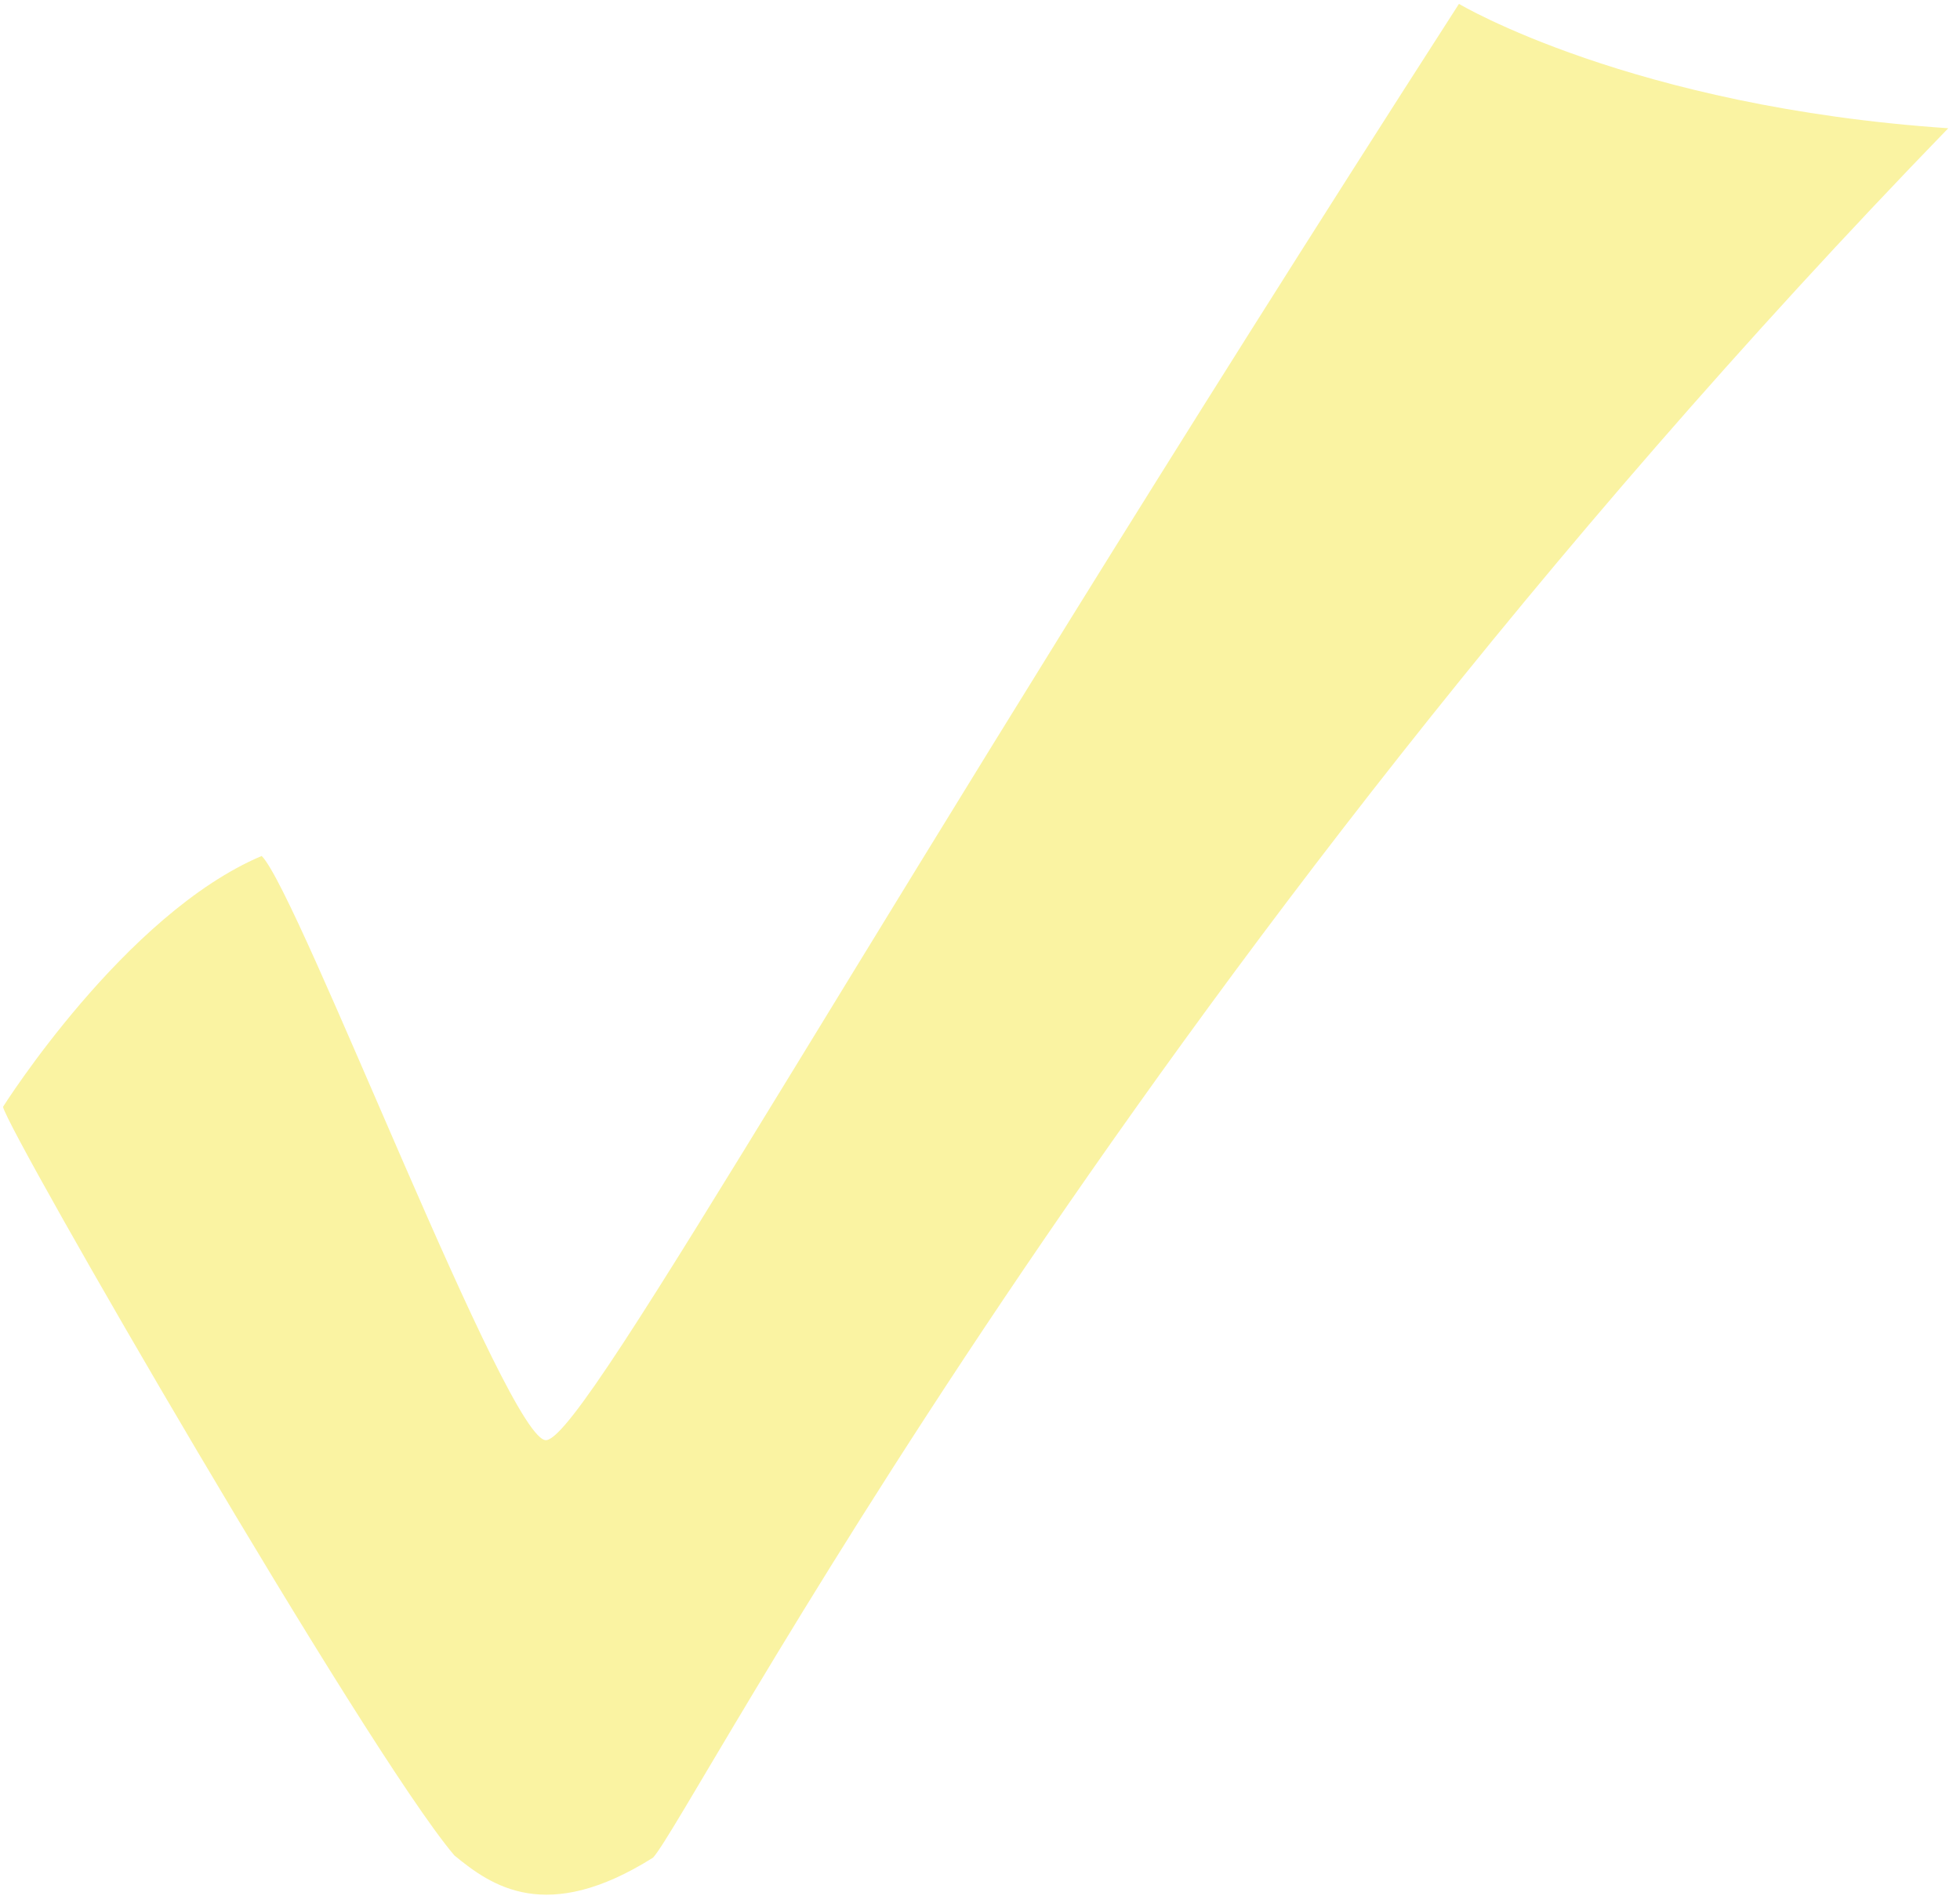
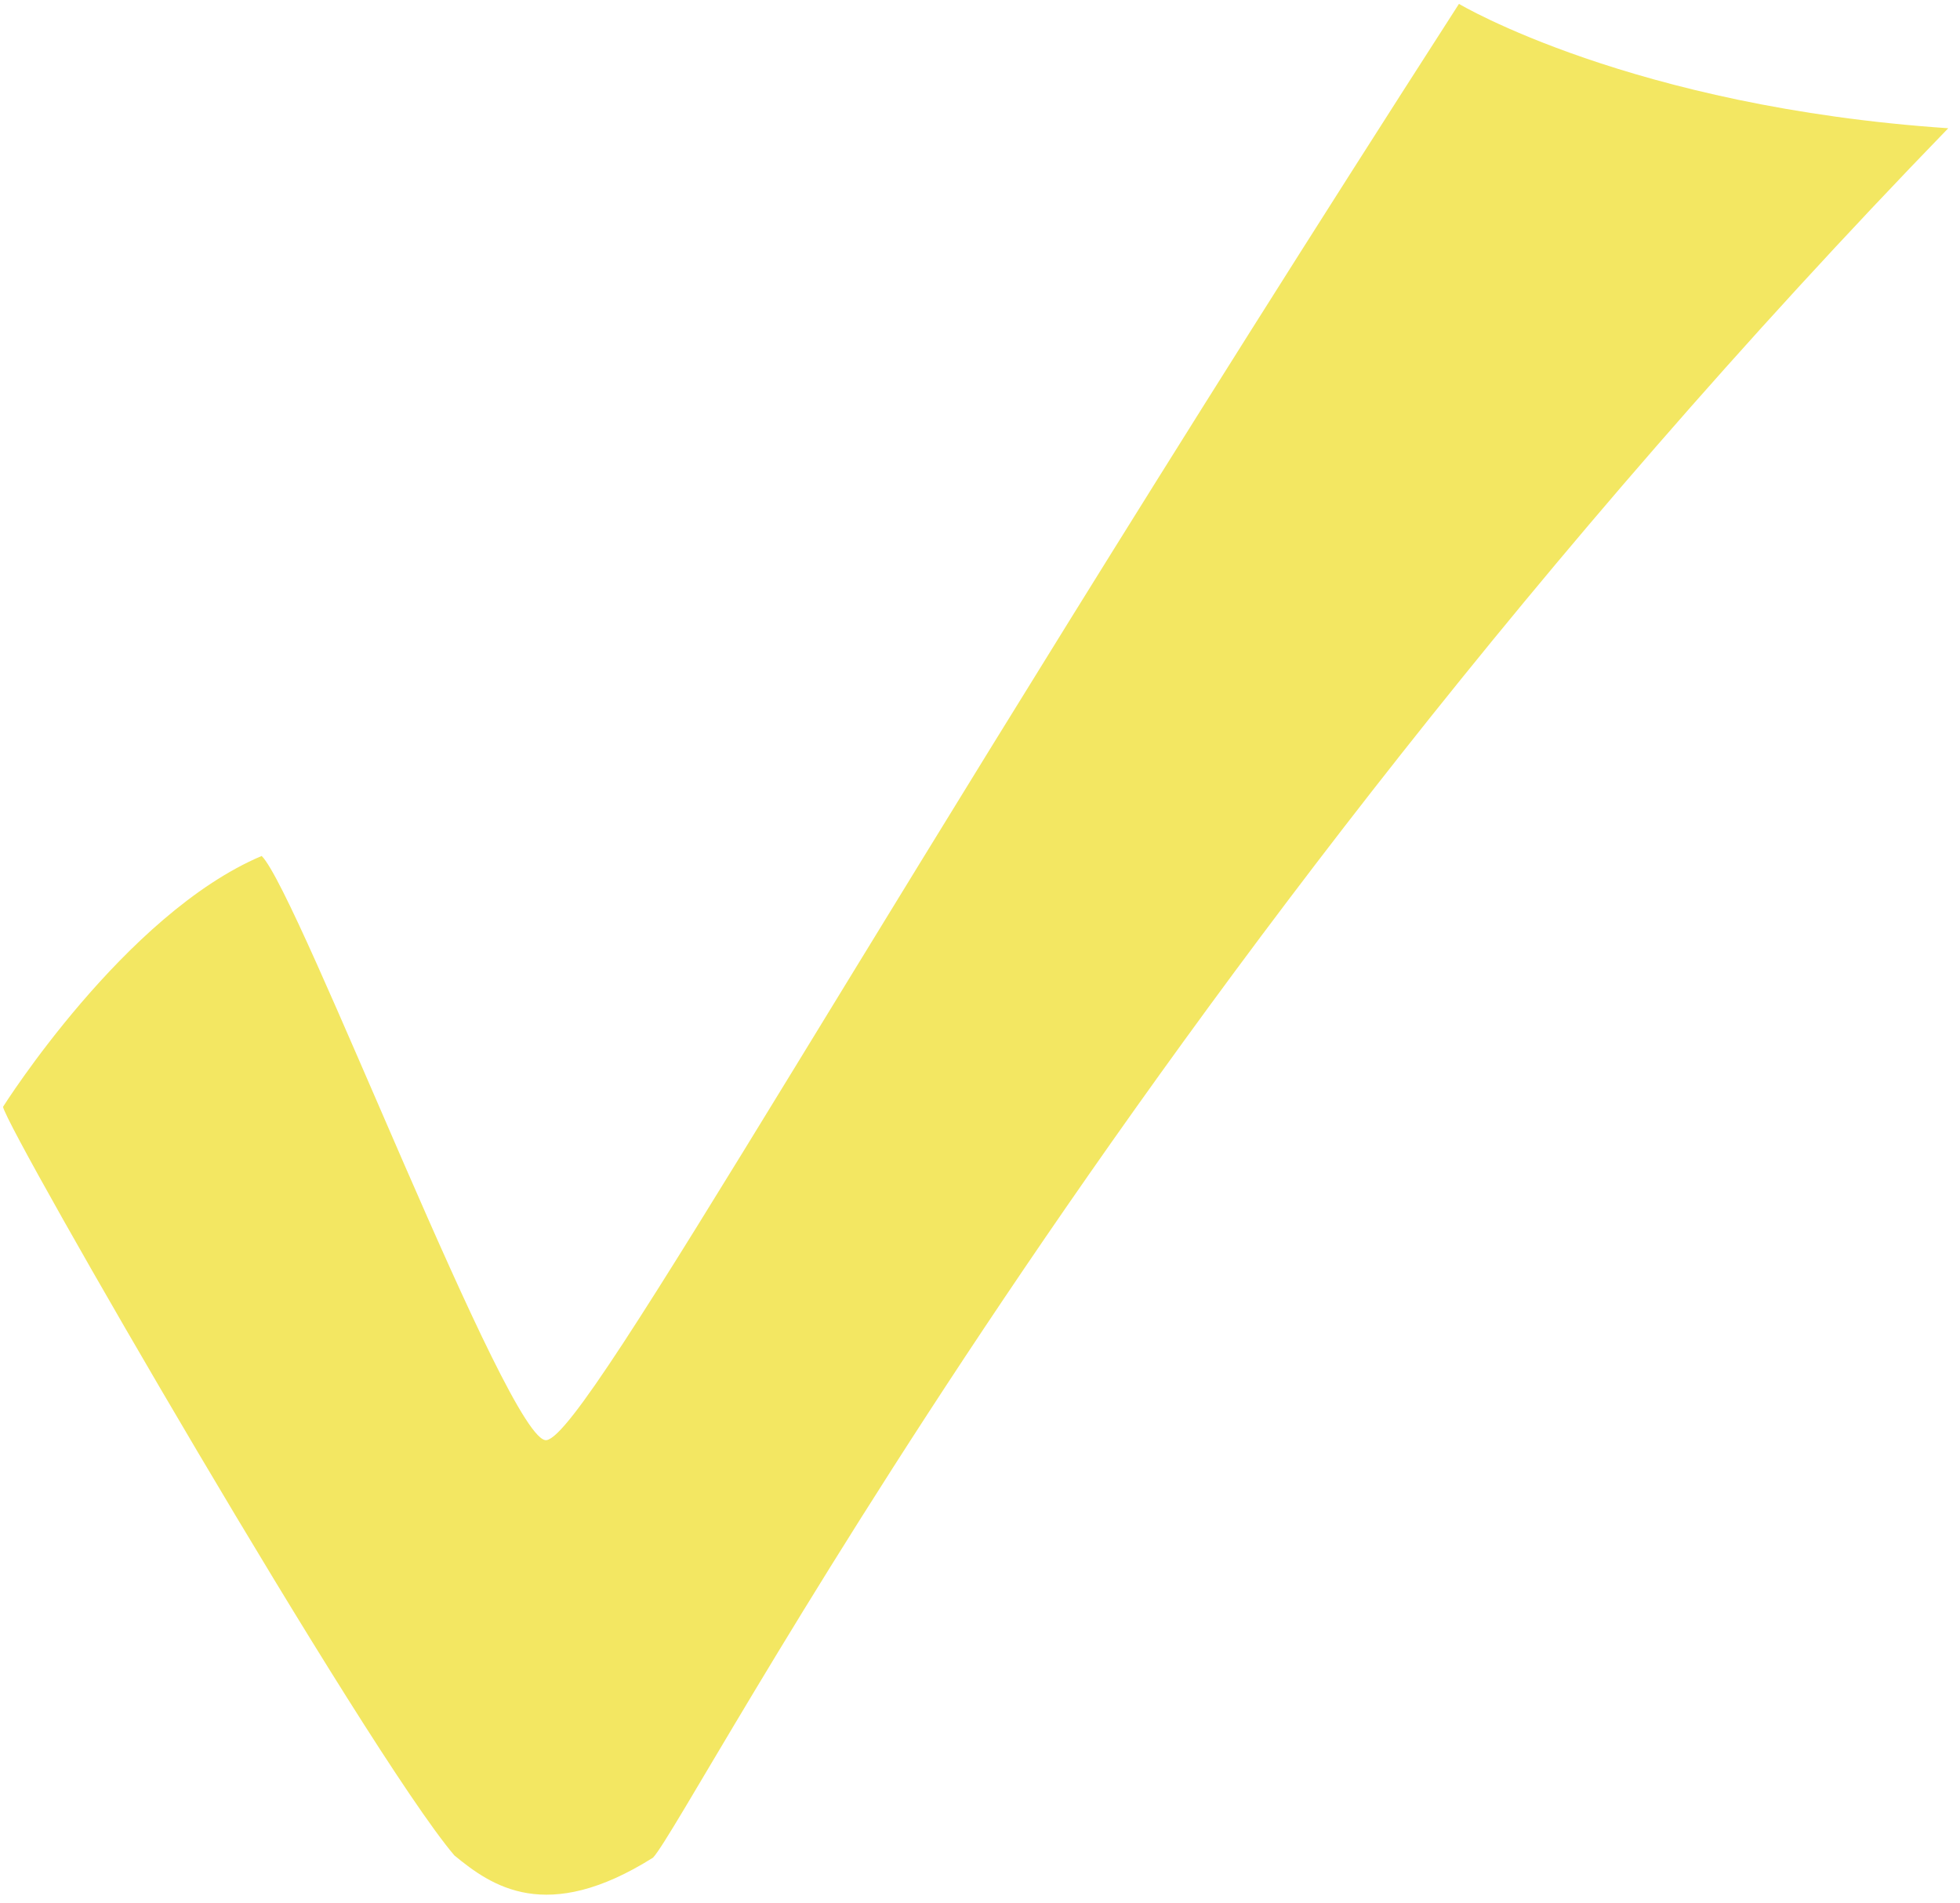
<svg xmlns="http://www.w3.org/2000/svg" width="100%" height="100%" viewBox="0 0 342 332" version="1.1" xml:space="preserve" style="fill-rule:evenodd;clip-rule:evenodd;stroke-linejoin:round;stroke-miterlimit:1.414;">
  <g transform="matrix(1,0,0,1,-67.841,-348.02)">
-     <path d="M68.368,541.129C68.368,541.129 89.563,507.486 113.502,497.359C119.984,503.755 156.73,600.35 163.212,599.278C170.504,598.213 218.539,510.183 322.414,348.697C322.414,348.697 352.477,366.649 407.79,370.395C263.16,519.625 188.348,665.087 181.791,672.12C163.154,683.844 153.603,677.06 147.121,671.731C131.725,653.612 69.177,545.388 68.368,541.125L68.368,541.129Z" style="fill:rgb(250,243,162);fill-rule:nonzero;" />
+     <path d="M68.368,541.129C68.368,541.129 89.563,507.486 113.502,497.359C119.984,503.755 156.73,600.35 163.212,599.278C170.504,598.213 218.539,510.183 322.414,348.697C322.414,348.697 352.477,366.649 407.79,370.395C263.16,519.625 188.348,665.087 181.791,672.12C163.154,683.844 153.603,677.06 147.121,671.731C131.725,653.612 69.177,545.388 68.368,541.125L68.368,541.129Z" style="fill:rgb(243,231,98);fill-rule:nonzero;" />
  </g>
</svg>
